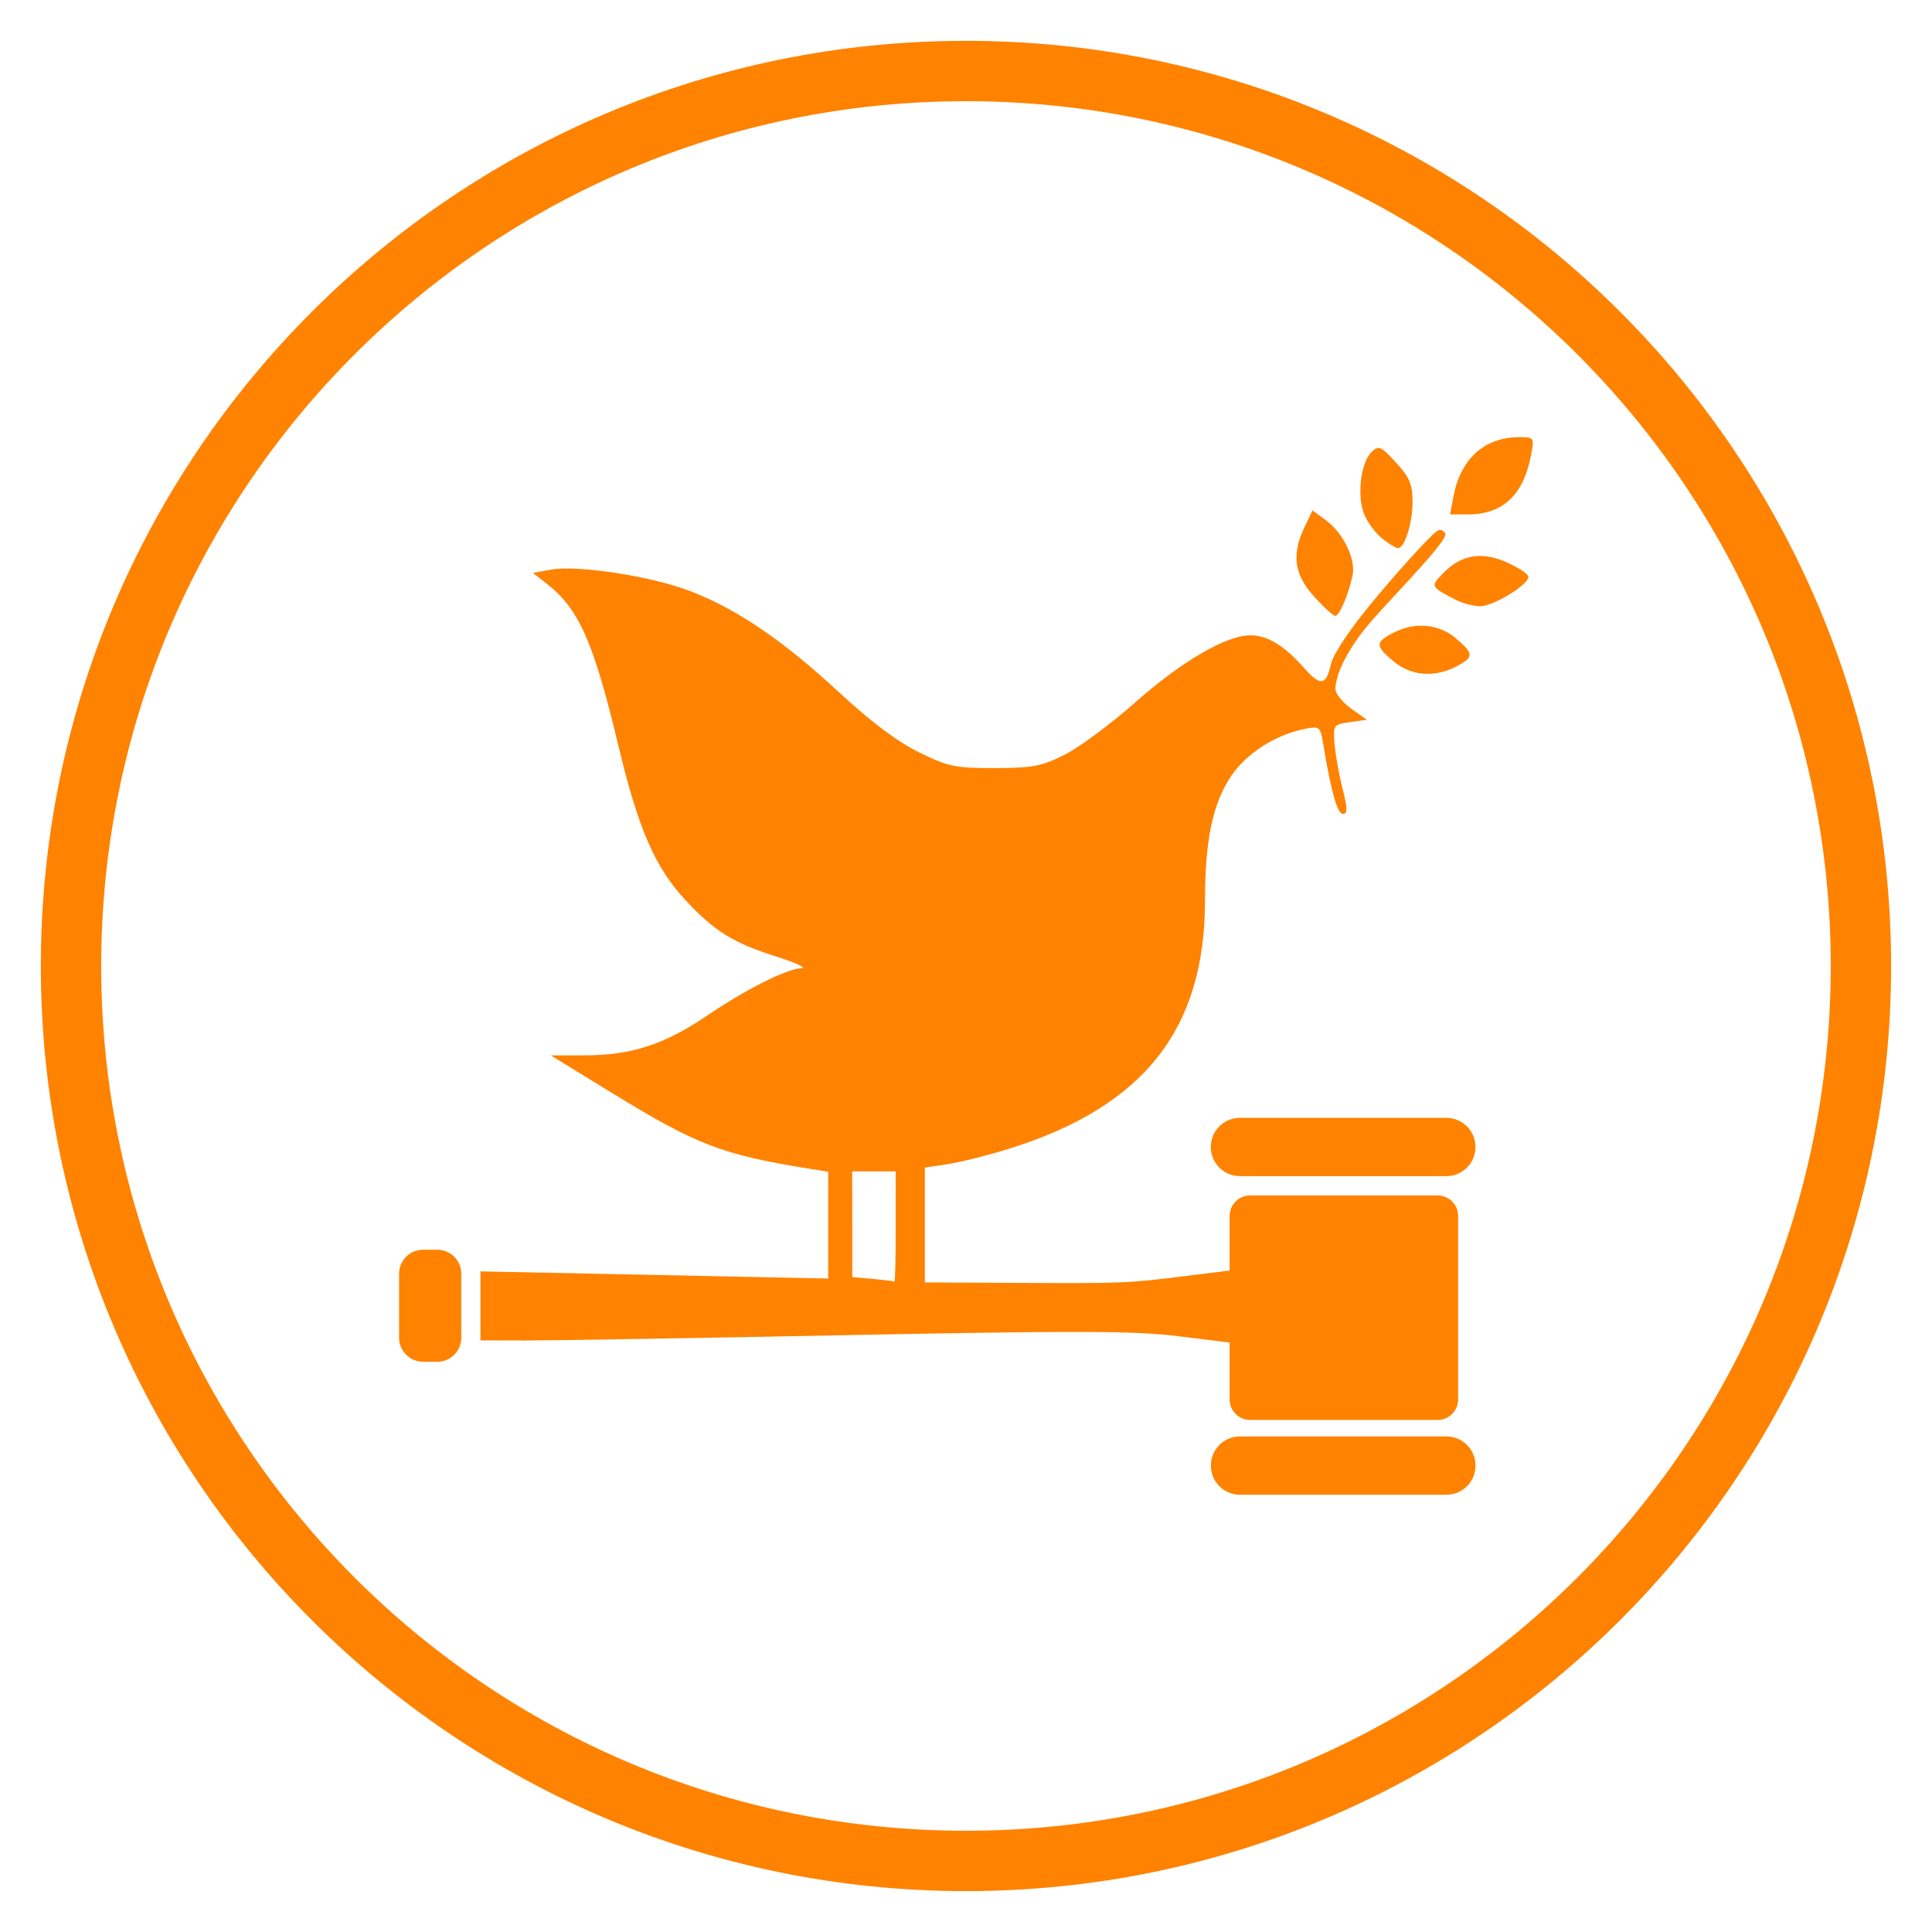
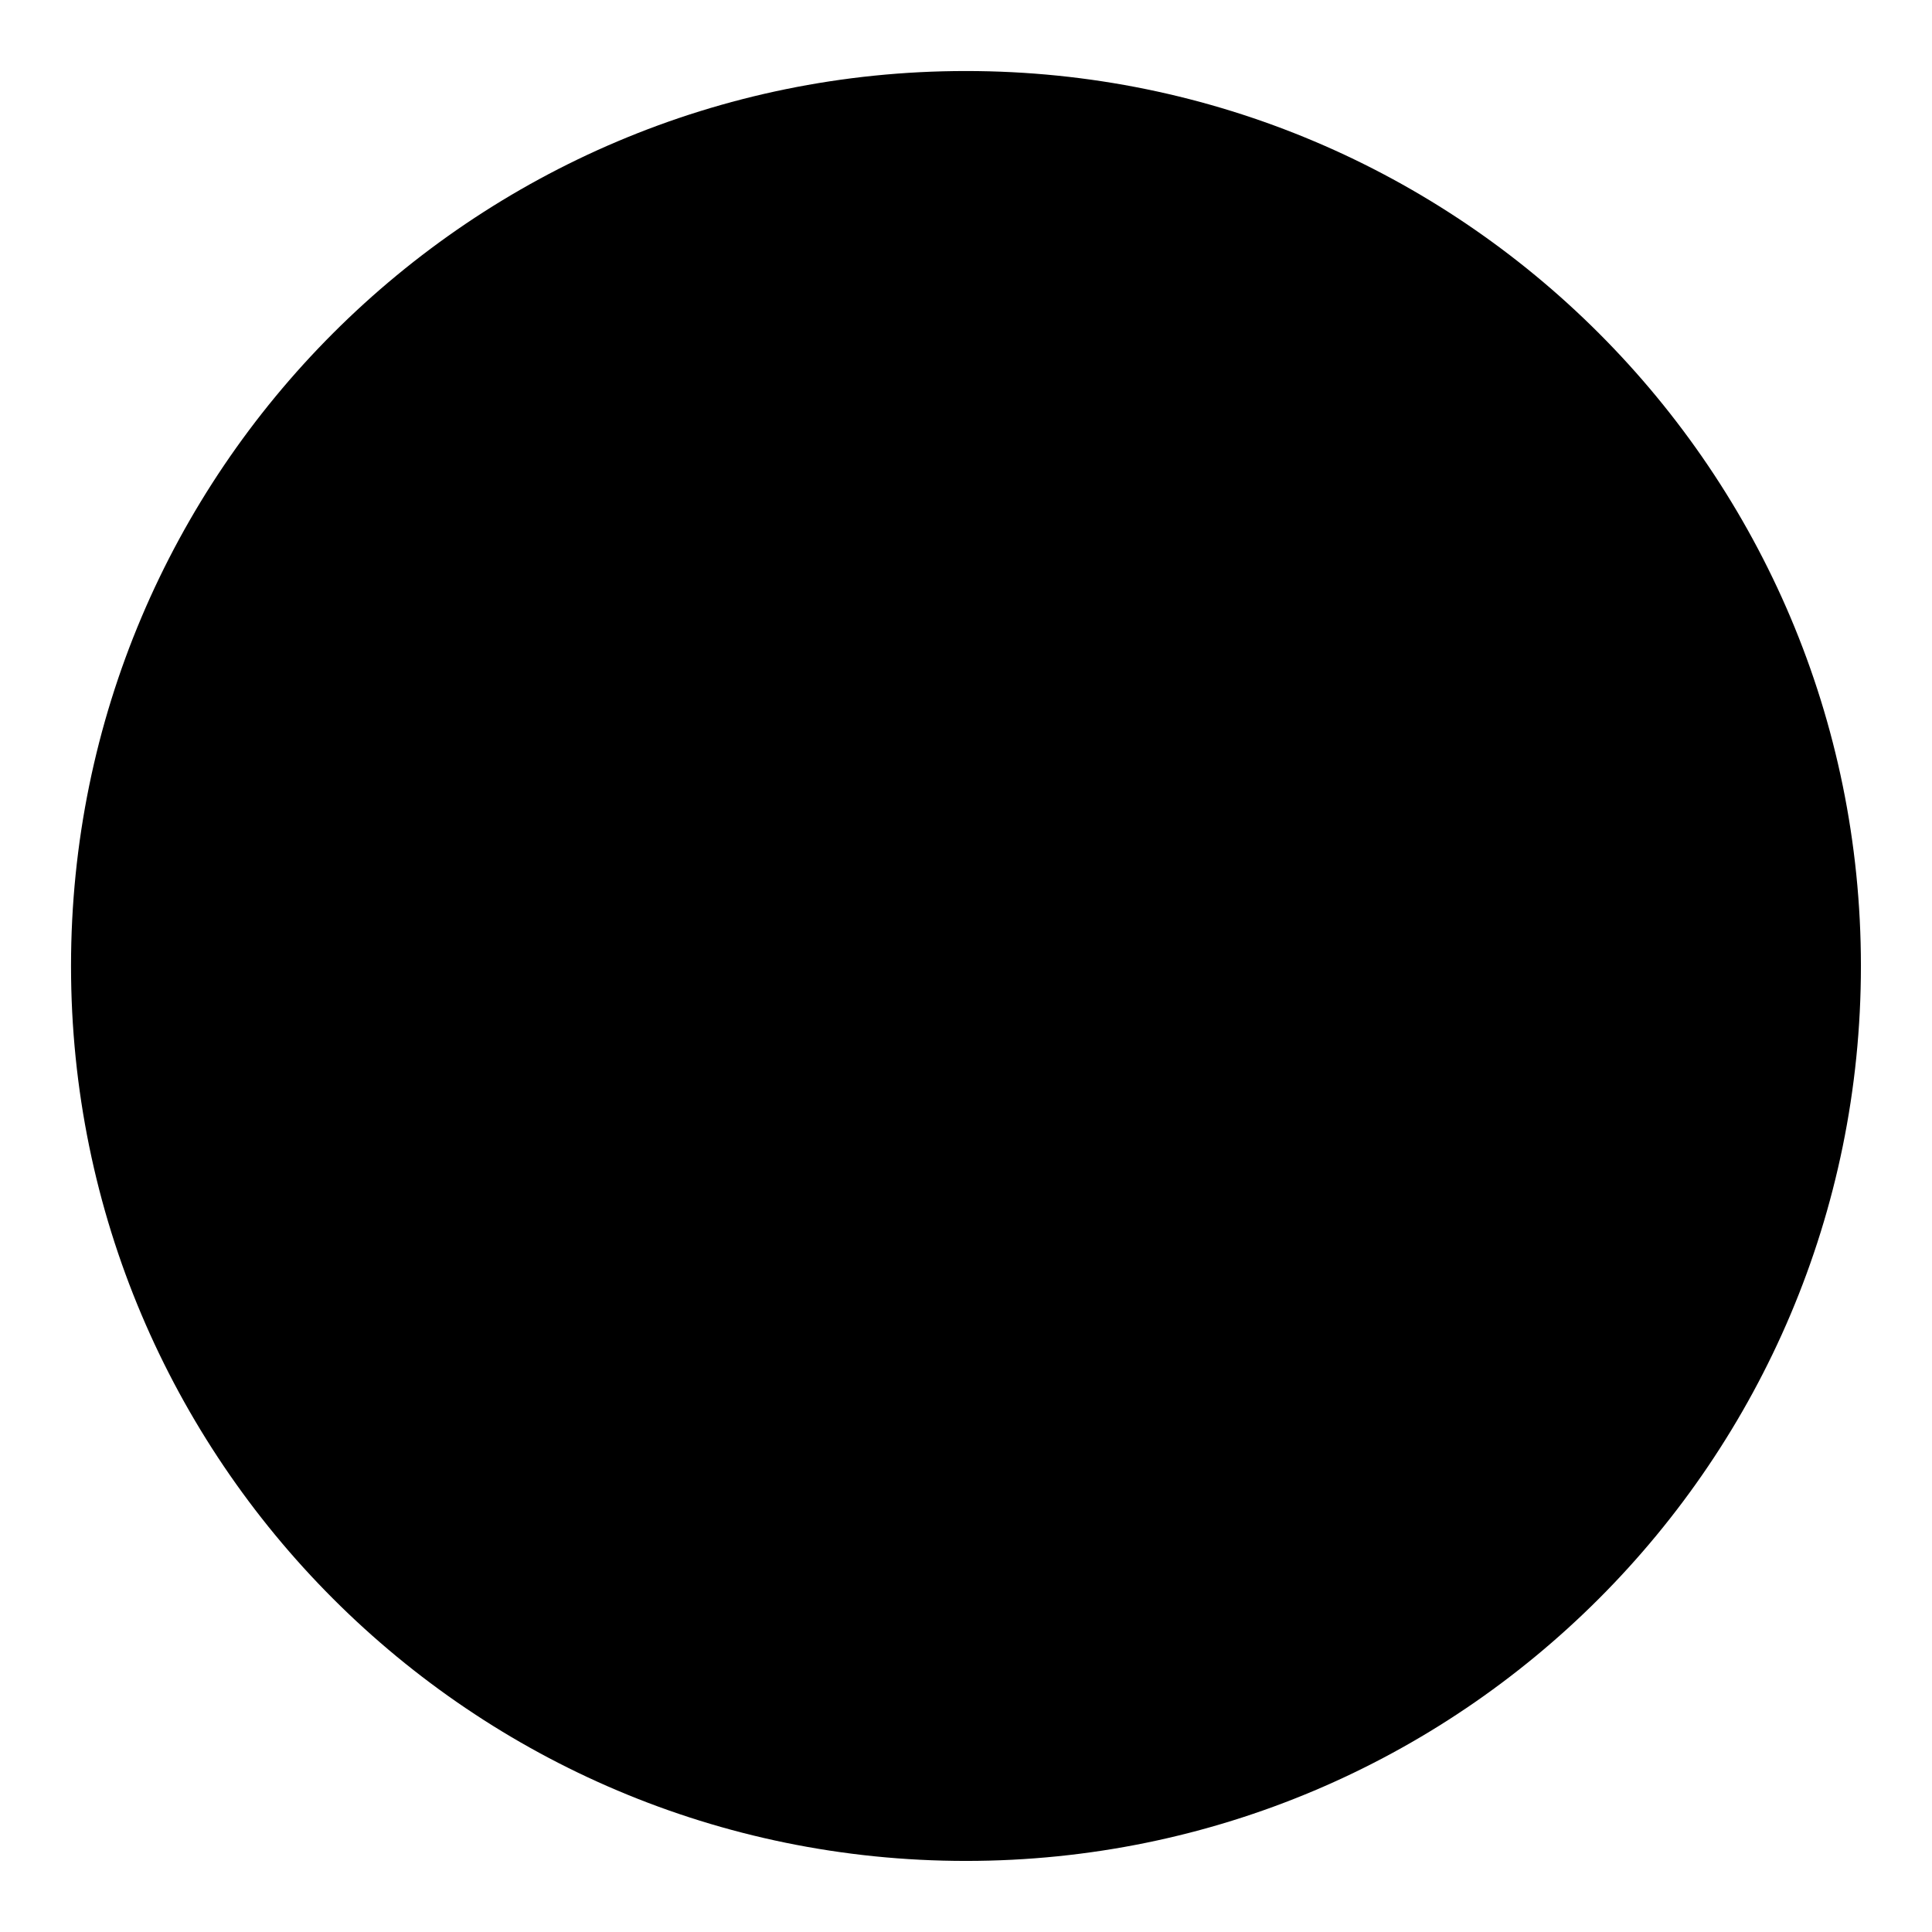
- <svg xmlns="http://www.w3.org/2000/svg" width="128" height="128" viewBox="0 0 33.867 33.867" version="1.1" id="svg8">
-   <defs id="defs2" />
-   <g id="layer1">
-     <circle style="fill:none;stroke:#ff8200;stroke-width:1.058;stroke-linecap:round;stroke-miterlimit:4;stroke-dasharray:none;stroke-opacity:1" id="path833" cx="16.933" cy="16.933" r="15.688" />
-     <path id="path2284" style="opacity:1;fill:#ff8200;fill-opacity:1;stroke-width:0.085" d="m 26.625,7.664 c -0.602,0 -1.023,0.381 -1.146,1.037 l -0.059,0.317 h 0.31 c 0.613,0 0.977,-0.341 1.108,-1.04 0.058,-0.31 0.055,-0.315 -0.213,-0.315 z m -2.464,0.188 c -0.039,5.821e-4 -0.073,0.028 -0.121,0.075 -0.189,0.187 -0.257,0.775 -0.125,1.092 0.059,0.142 0.202,0.333 0.319,0.425 0.116,0.092 0.238,0.166 0.271,0.166 0.118,0 0.256,-0.438 0.256,-0.809 0,-0.313 -0.05,-0.432 -0.292,-0.695 C 24.302,7.925 24.226,7.851 24.161,7.852 Z m -1.153,1.095 -0.14,0.292 c -0.23,0.483 -0.183,0.831 0.167,1.218 0.168,0.186 0.335,0.339 0.371,0.339 0.071,0 0.219,-0.34 0.301,-0.691 0.068,-0.29 -0.149,-0.751 -0.461,-0.982 z m 2.22,0.345 c -0.044,0.011 -0.095,0.061 -0.179,0.145 -0.327,0.33 -1.035,1.136 -1.362,1.592 -0.149,0.207 -0.326,0.476 -0.356,0.611 -0.081,0.37 -0.179,0.399 -0.46,0.081 -0.358,-0.405 -0.649,-0.584 -0.953,-0.584 -0.422,-8.99e-4 -1.207,0.457 -2.024,1.181 -0.419,0.371 -0.972,0.78 -1.228,0.91 -0.405,0.205 -0.564,0.235 -1.229,0.236 -0.694,0.001 -0.815,-0.024 -1.333,-0.279 C 15.727,12.998 15.256,12.645 14.717,12.144 13.734,11.232 12.93,10.684 12.108,10.365 11.426,10.1 10.118,9.899 9.649,9.987 l -0.307,0.057 0.238,0.185 c 0.567,0.441 0.825,1.02 1.259,2.838 0.351,1.468 0.644,2.143 1.187,2.723 0.502,0.537 0.831,0.74 1.591,0.981 0.332,0.106 0.528,0.196 0.435,0.2 -0.264,0.012 -0.98,0.372 -1.663,0.836 -0.74,0.503 -1.33,0.693 -2.138,0.693 H 9.654 l 1.056,0.648 c 1.505,0.924 1.942,1.092 3.49,1.341 l 0.318,0.051 v 0.936 0.936 l -3.048,-0.063 -3.048,-0.062 v 0.605 0.604 l 0.783,0.002 c 0.431,9.26e-4 2.974,-0.041 5.651,-0.094 4.029,-0.079 5.029,-0.076 5.8,0.019 l 0.899,0.111 v 0.998 c 0,0.199 0.16,0.359 0.359,0.359 h 3.287 c 0.199,0 0.359,-0.16 0.359,-0.359 v -3.217 c 0,-0.199 -0.16,-0.359 -0.359,-0.359 h -3.287 c -0.199,0 -0.359,0.16 -0.359,0.359 v 0.957 l -0.772,0.096 c -1.02,0.127 -1.079,0.13 -2.984,0.12 l -1.587,-0.008 v -1.007 -1.006 l 0.402,-0.06 c 0.221,-0.033 0.707,-0.156 1.08,-0.272 2.359,-0.738 3.429,-2.096 3.429,-4.348 0,-1.061 0.136,-1.704 0.459,-2.184 0.269,-0.399 0.78,-0.726 1.292,-0.826 0.259,-0.051 0.271,-0.041 0.323,0.274 0.137,0.831 0.246,1.216 0.344,1.216 0.083,0 0.082,-0.094 -0.007,-0.444 -0.062,-0.244 -0.125,-0.597 -0.14,-0.783 -0.026,-0.329 -0.019,-0.34 0.269,-0.381 l 0.296,-0.042 -0.275,-0.196 c -0.151,-0.108 -0.275,-0.262 -0.275,-0.343 0,-0.19 0.125,-0.519 0.408,-0.911 0.202,-0.28 0.506,-0.59 0.805,-0.916 0.417,-0.454 0.767,-0.843 0.709,-0.91 -0.021,-0.024 -0.039,-0.039 -0.058,-0.047 -0.014,-0.005 -0.028,-0.006 -0.042,-0.003 z m 0.711,0.454 c -0.244,0.002 -0.462,0.11 -0.664,0.325 -0.197,0.209 -0.194,0.215 0.227,0.435 0.128,0.067 0.328,0.121 0.445,0.121 0.23,5.55e-4 0.845,-0.374 0.845,-0.515 0,-0.048 -0.173,-0.163 -0.384,-0.256 C 26.242,9.781 26.086,9.745 25.94,9.746 Z m -1.085,1.224 c -0.145,0.01 -0.293,0.051 -0.436,0.126 -0.314,0.162 -0.312,0.226 0.011,0.498 0.302,0.254 0.716,0.288 1.098,0.09 0.314,-0.162 0.312,-0.226 -0.011,-0.498 -0.188,-0.159 -0.421,-0.231 -0.662,-0.215 z m -3.118,8.625 c -0.283,0 -0.511,0.228 -0.511,0.511 0,0.283 0.228,0.511 0.511,0.511 h 3.617 c 0.283,0 0.511,-0.228 0.511,-0.511 0,-0.283 -0.228,-0.511 -0.511,-0.511 z m -6.797,0.938 h 0.381 0.381 v 0.974 c 0,0.536 -0.009,0.967 -0.021,0.959 -0.012,-0.008 -0.183,-0.029 -0.381,-0.047 L 14.94,22.386 v -0.927 z m -7.522,1.374 c -0.233,0 -0.421,0.188 -0.421,0.421 v 1.122 c 0,0.233 0.188,0.421 0.421,0.421 h 0.248 c 0.233,0 0.421,-0.188 0.421,-0.421 v -1.122 c 0,-0.233 -0.188,-0.421 -0.421,-0.421 z M 21.737,25.18 c -0.283,0 -0.511,0.228 -0.511,0.511 0,0.283 0.228,0.511 0.511,0.511 h 3.617 c 0.283,0 0.511,-0.228 0.511,-0.511 0,-0.283 -0.228,-0.511 -0.511,-0.511 z" />
+ <svg xmlns="http://www.w3.org/2000/svg" width="128" height="128" viewBox="0 0 33.867 33.867" version="1.1">
+   <g>
+     <circle class="sdg-circle" cx="16.933" cy="16.933" r="15.688" />
+     <path class="sdg-drawing" d="m 26.625,7.664 c -0.602,0 -1.023,0.381 -1.146,1.037 l -0.059,0.317 h 0.31 c 0.613,0 0.977,-0.341 1.108,-1.04 0.058,-0.31 0.055,-0.315 -0.213,-0.315 z m -2.464,0.188 c -0.039,5.821e-4 -0.073,0.028 -0.121,0.075 -0.189,0.187 -0.257,0.775 -0.125,1.092 0.059,0.142 0.202,0.333 0.319,0.425 0.116,0.092 0.238,0.166 0.271,0.166 0.118,0 0.256,-0.438 0.256,-0.809 0,-0.313 -0.05,-0.432 -0.292,-0.695 C 24.302,7.925 24.226,7.851 24.161,7.852 Z m -1.153,1.095 -0.14,0.292 c -0.23,0.483 -0.183,0.831 0.167,1.218 0.168,0.186 0.335,0.339 0.371,0.339 0.071,0 0.219,-0.34 0.301,-0.691 0.068,-0.29 -0.149,-0.751 -0.461,-0.982 z m 2.22,0.345 c -0.044,0.011 -0.095,0.061 -0.179,0.145 -0.327,0.33 -1.035,1.136 -1.362,1.592 -0.149,0.207 -0.326,0.476 -0.356,0.611 -0.081,0.37 -0.179,0.399 -0.46,0.081 -0.358,-0.405 -0.649,-0.584 -0.953,-0.584 -0.422,-8.99e-4 -1.207,0.457 -2.024,1.181 -0.419,0.371 -0.972,0.78 -1.228,0.91 -0.405,0.205 -0.564,0.235 -1.229,0.236 -0.694,0.001 -0.815,-0.024 -1.333,-0.279 C 15.727,12.998 15.256,12.645 14.717,12.144 13.734,11.232 12.93,10.684 12.108,10.365 11.426,10.1 10.118,9.899 9.649,9.987 l -0.307,0.057 0.238,0.185 c 0.567,0.441 0.825,1.02 1.259,2.838 0.351,1.468 0.644,2.143 1.187,2.723 0.502,0.537 0.831,0.74 1.591,0.981 0.332,0.106 0.528,0.196 0.435,0.2 -0.264,0.012 -0.98,0.372 -1.663,0.836 -0.74,0.503 -1.33,0.693 -2.138,0.693 H 9.654 l 1.056,0.648 c 1.505,0.924 1.942,1.092 3.49,1.341 l 0.318,0.051 v 0.936 0.936 l -3.048,-0.063 -3.048,-0.062 v 0.605 0.604 l 0.783,0.002 c 0.431,9.26e-4 2.974,-0.041 5.651,-0.094 4.029,-0.079 5.029,-0.076 5.8,0.019 l 0.899,0.111 v 0.998 c 0,0.199 0.16,0.359 0.359,0.359 h 3.287 c 0.199,0 0.359,-0.16 0.359,-0.359 v -3.217 c 0,-0.199 -0.16,-0.359 -0.359,-0.359 h -3.287 c -0.199,0 -0.359,0.16 -0.359,0.359 v 0.957 l -0.772,0.096 c -1.02,0.127 -1.079,0.13 -2.984,0.12 l -1.587,-0.008 v -1.007 -1.006 l 0.402,-0.06 c 0.221,-0.033 0.707,-0.156 1.08,-0.272 2.359,-0.738 3.429,-2.096 3.429,-4.348 0,-1.061 0.136,-1.704 0.459,-2.184 0.269,-0.399 0.78,-0.726 1.292,-0.826 0.259,-0.051 0.271,-0.041 0.323,0.274 0.137,0.831 0.246,1.216 0.344,1.216 0.083,0 0.082,-0.094 -0.007,-0.444 -0.062,-0.244 -0.125,-0.597 -0.14,-0.783 -0.026,-0.329 -0.019,-0.34 0.269,-0.381 l 0.296,-0.042 -0.275,-0.196 c -0.151,-0.108 -0.275,-0.262 -0.275,-0.343 0,-0.19 0.125,-0.519 0.408,-0.911 0.202,-0.28 0.506,-0.59 0.805,-0.916 0.417,-0.454 0.767,-0.843 0.709,-0.91 -0.021,-0.024 -0.039,-0.039 -0.058,-0.047 -0.014,-0.005 -0.028,-0.006 -0.042,-0.003 z m 0.711,0.454 c -0.244,0.002 -0.462,0.11 -0.664,0.325 -0.197,0.209 -0.194,0.215 0.227,0.435 0.128,0.067 0.328,0.121 0.445,0.121 0.23,5.55e-4 0.845,-0.374 0.845,-0.515 0,-0.048 -0.173,-0.163 -0.384,-0.256 C 26.242,9.781 26.086,9.745 25.94,9.746 Z m -1.085,1.224 c -0.145,0.01 -0.293,0.051 -0.436,0.126 -0.314,0.162 -0.312,0.226 0.011,0.498 0.302,0.254 0.716,0.288 1.098,0.09 0.314,-0.162 0.312,-0.226 -0.011,-0.498 -0.188,-0.159 -0.421,-0.231 -0.662,-0.215 z m -3.118,8.625 c -0.283,0 -0.511,0.228 -0.511,0.511 0,0.283 0.228,0.511 0.511,0.511 h 3.617 c 0.283,0 0.511,-0.228 0.511,-0.511 0,-0.283 -0.228,-0.511 -0.511,-0.511 z m -6.797,0.938 h 0.381 0.381 v 0.974 c 0,0.536 -0.009,0.967 -0.021,0.959 -0.012,-0.008 -0.183,-0.029 -0.381,-0.047 L 14.94,22.386 v -0.927 z m -7.522,1.374 c -0.233,0 -0.421,0.188 -0.421,0.421 v 1.122 c 0,0.233 0.188,0.421 0.421,0.421 h 0.248 c 0.233,0 0.421,-0.188 0.421,-0.421 v -1.122 c 0,-0.233 -0.188,-0.421 -0.421,-0.421 z M 21.737,25.18 c -0.283,0 -0.511,0.228 -0.511,0.511 0,0.283 0.228,0.511 0.511,0.511 h 3.617 c 0.283,0 0.511,-0.228 0.511,-0.511 0,-0.283 -0.228,-0.511 -0.511,-0.511 z" />
  </g>
</svg>
